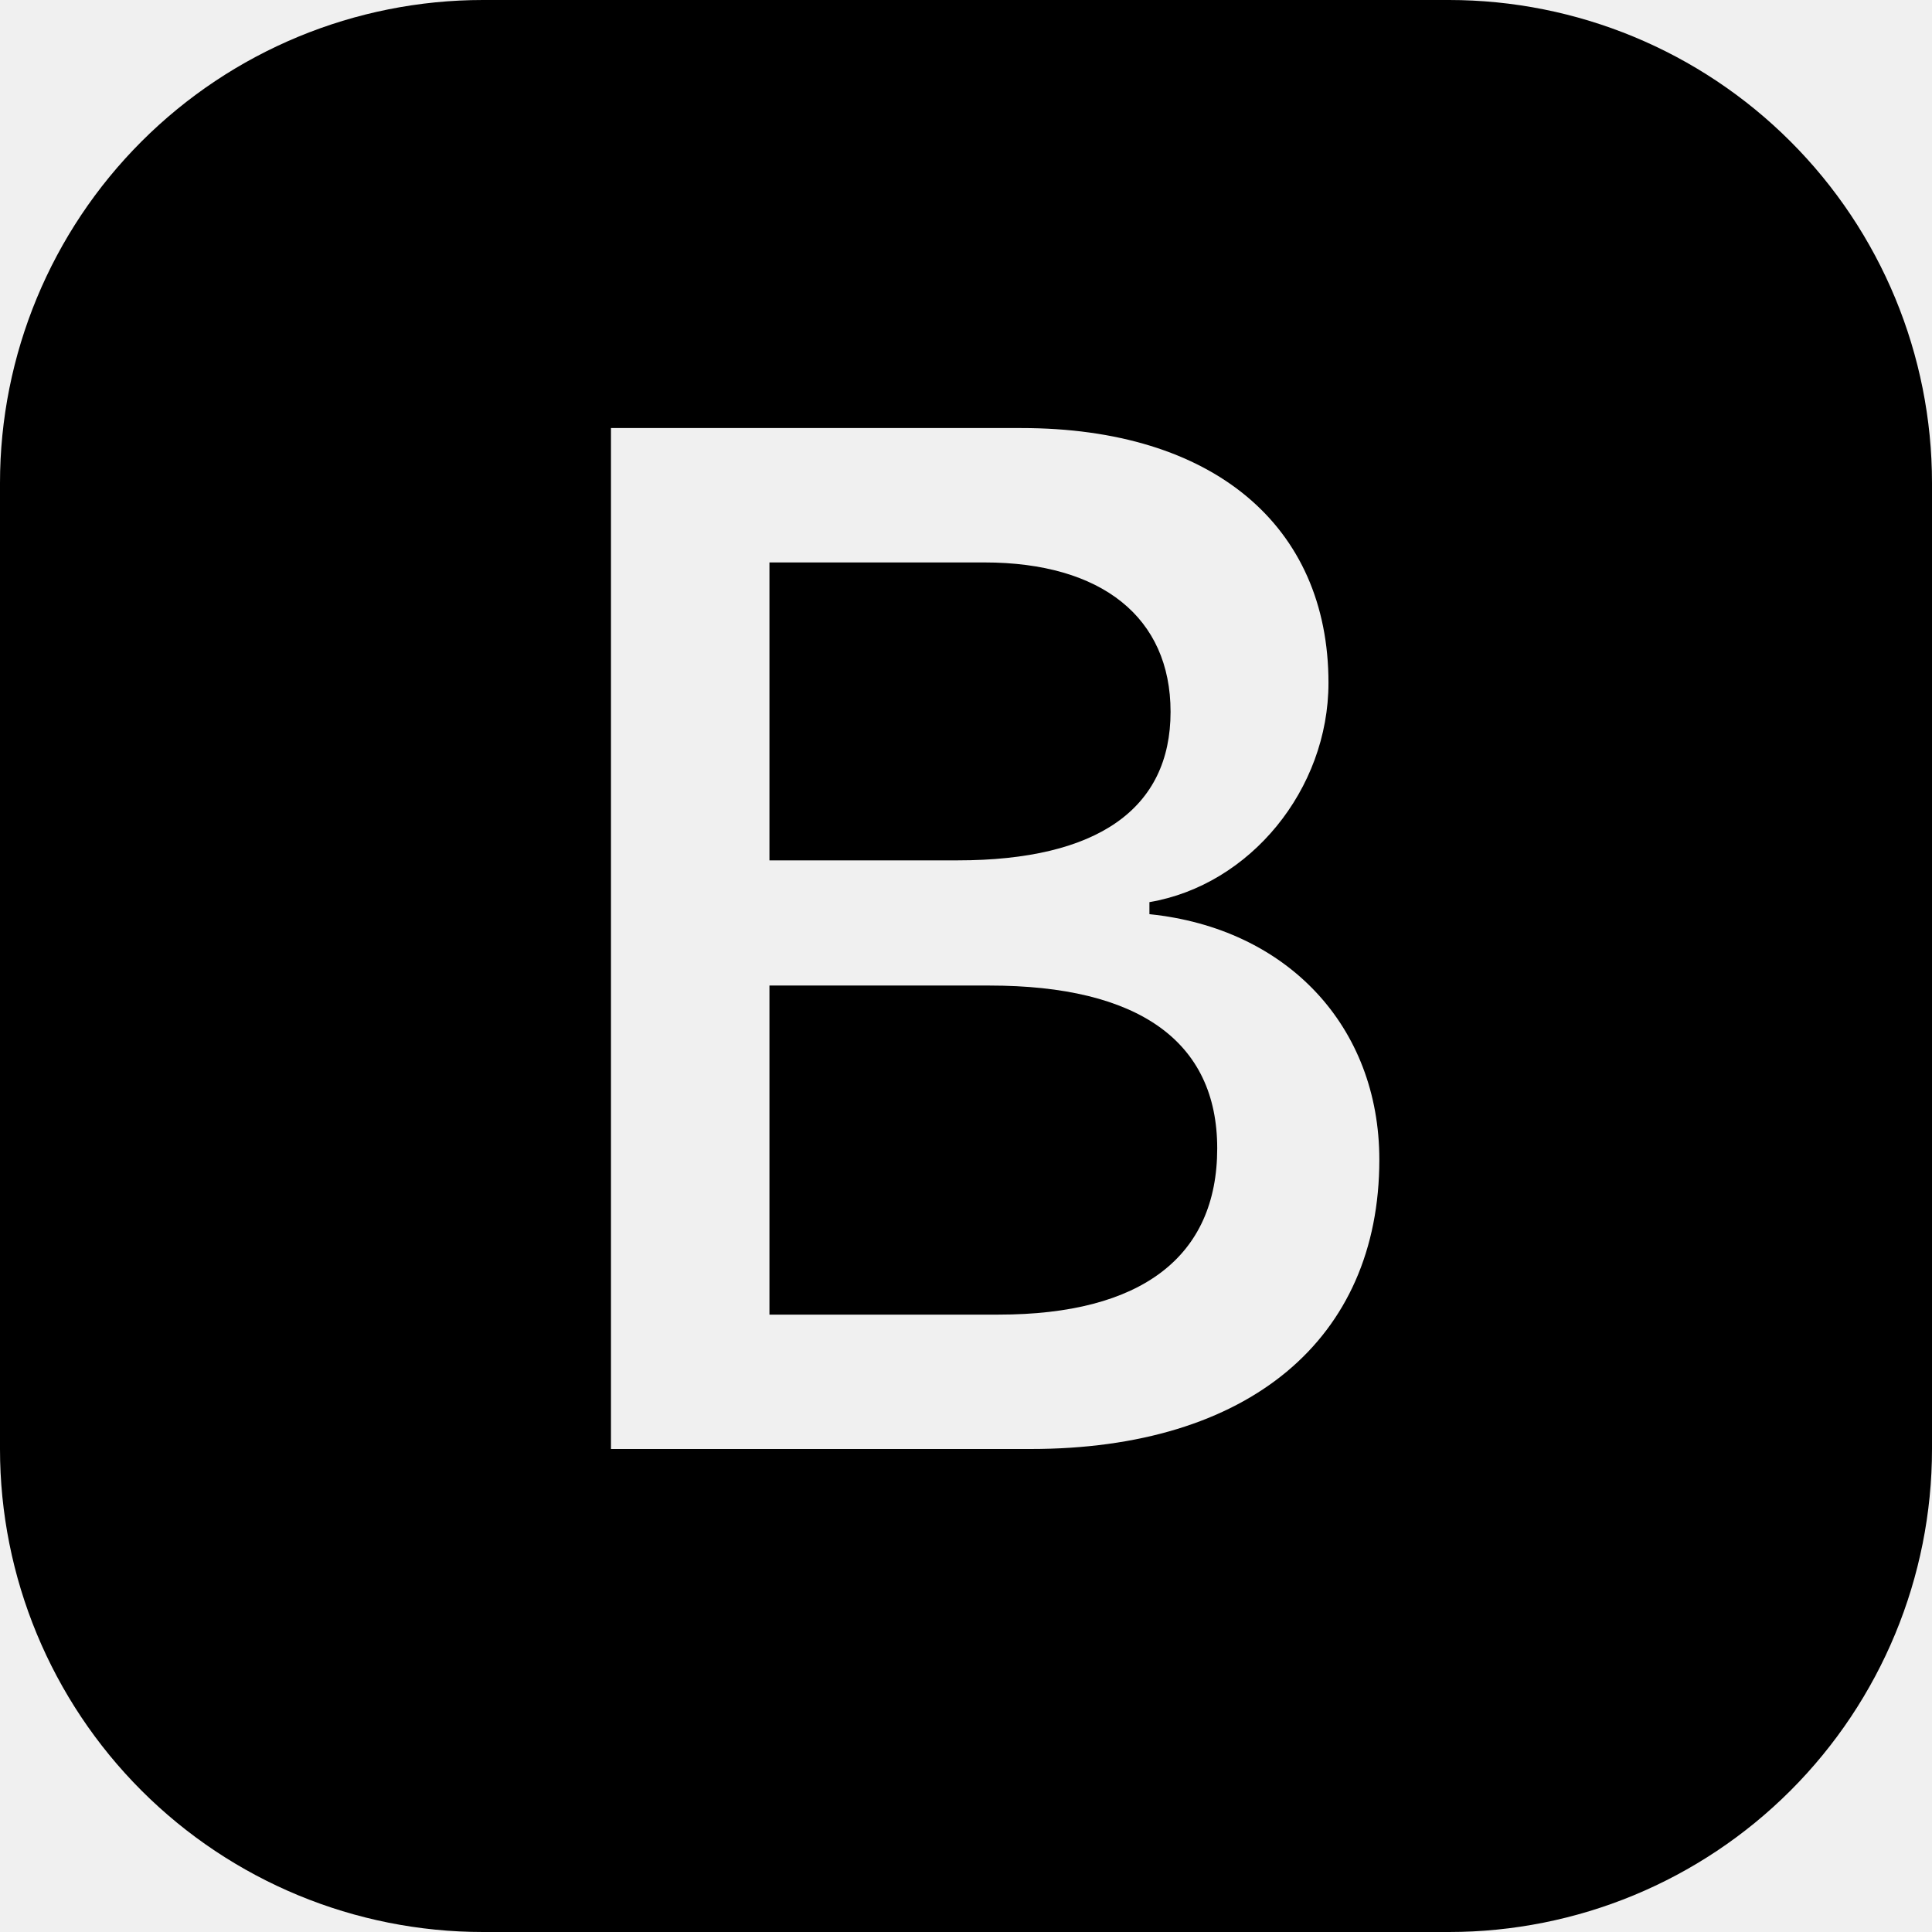
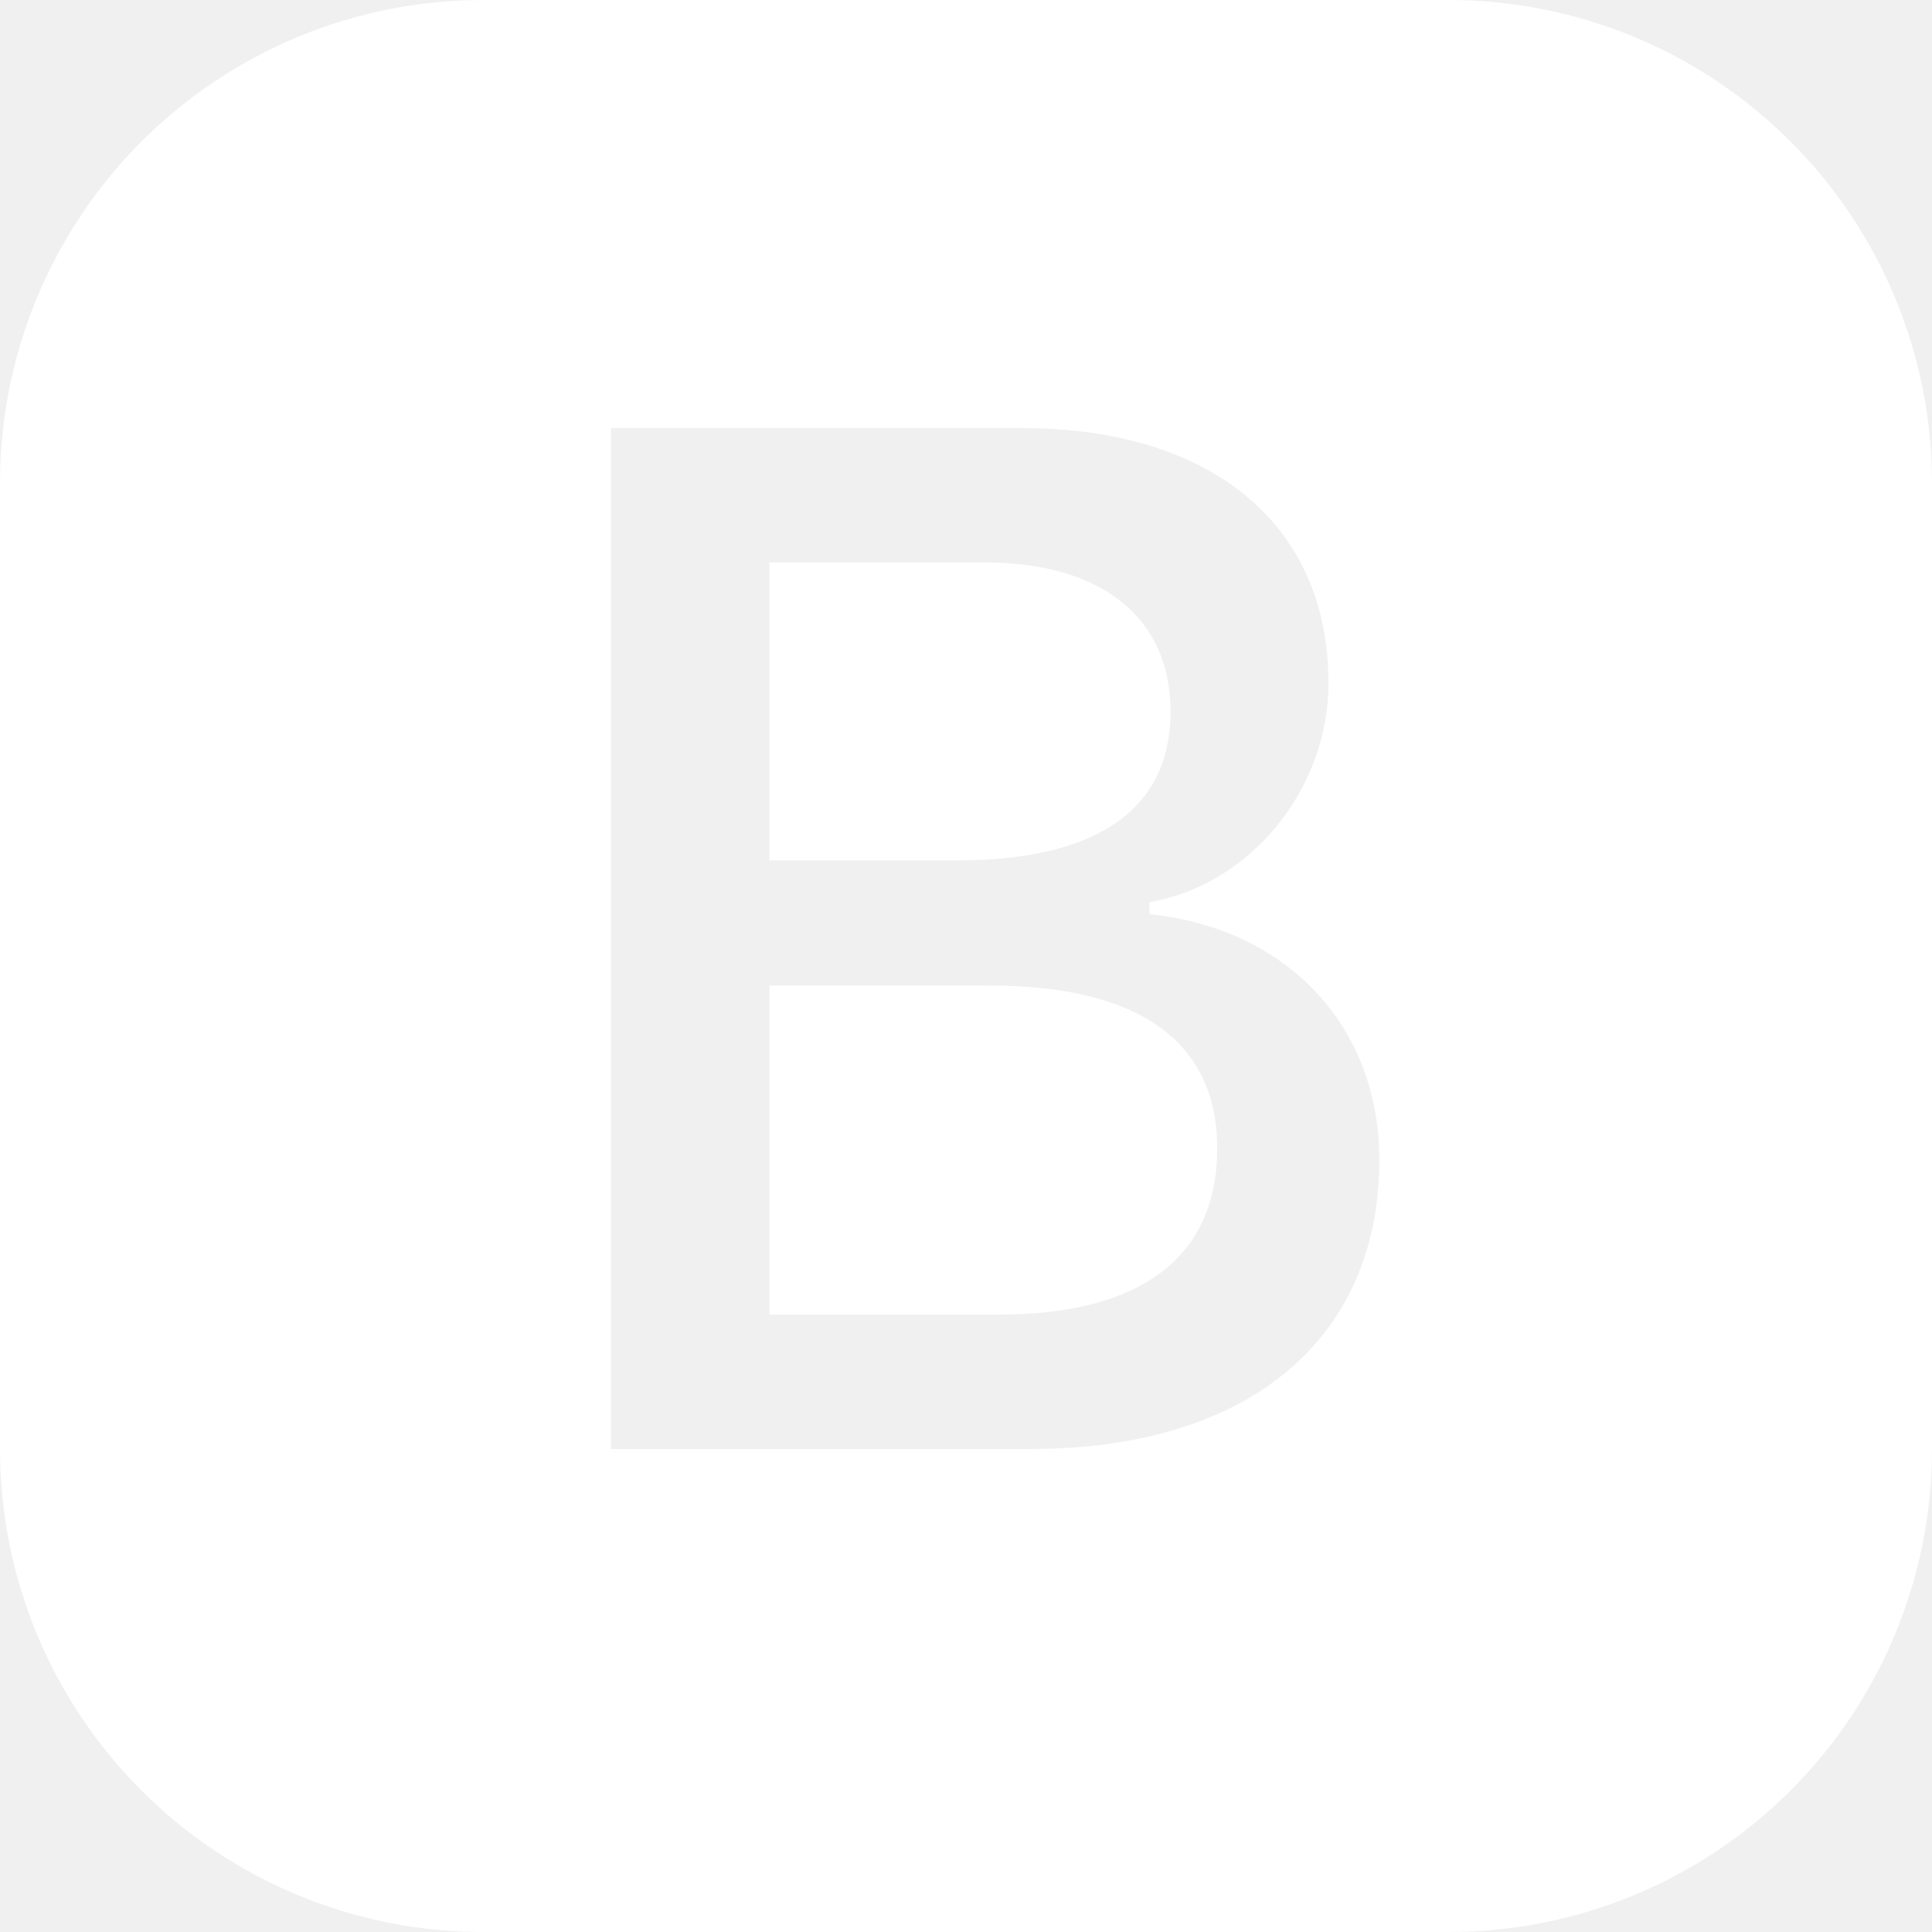
<svg xmlns="http://www.w3.org/2000/svg" width="34" height="34" viewBox="0 0 34 34" fill="none">
-   <path d="M13.541 15.141V9.898H17.323C19.391 9.898 20.6 10.869 20.6 12.527C20.6 14.231 19.317 15.141 16.852 15.141H13.541ZM13.541 23.135H17.574C20.09 23.135 21.421 22.115 21.421 20.209C21.421 18.328 20.039 17.344 17.413 17.344H13.541V23.135Z" fill="black" />
-   <path d="M8.5 0C6.246 0 4.084 0.896 2.49 2.49C0.896 4.084 0 6.246 0 8.5V25.5C0 27.755 0.896 29.916 2.49 31.511C4.084 33.105 6.246 34 8.5 34H25.5C27.754 34 29.916 33.105 31.51 31.511C33.105 29.916 34 27.755 34 25.5V8.5C34 6.246 33.105 4.084 31.51 2.49C29.916 0.896 27.754 0 25.5 0L8.5 0ZM10.752 25.5V7.533H17.975C21.348 7.533 23.379 9.252 23.379 12.017C23.379 13.895 21.998 15.576 20.228 15.876V16.088C22.657 16.337 24.274 18.067 24.274 20.409C24.274 23.571 21.97 25.5 18.137 25.5H10.752Z" fill="black" />
+   <path d="M13.541 15.141V9.898H17.323C19.391 9.898 20.6 10.869 20.6 12.527C20.6 14.231 19.317 15.141 16.852 15.141H13.541ZM13.541 23.135H17.574C20.09 23.135 21.421 22.115 21.421 20.209C21.421 18.328 20.039 17.344 17.413 17.344H13.541V23.135Z" fill="white" />
+   <path d="M8.5 0C6.246 0 4.084 0.896 2.49 2.49C0.896 4.084 0 6.246 0 8.5V25.5C0 27.755 0.896 29.916 2.49 31.511C4.084 33.105 6.246 34 8.5 34H25.5C27.754 34 29.916 33.105 31.51 31.511C33.105 29.916 34 27.755 34 25.5V8.5C34 6.246 33.105 4.084 31.51 2.49C29.916 0.896 27.754 0 25.5 0L8.5 0ZM10.752 25.5V7.533H17.975C21.348 7.533 23.379 9.252 23.379 12.017C23.379 13.895 21.998 15.576 20.228 15.876V16.088C22.657 16.337 24.274 18.067 24.274 20.409C24.274 23.571 21.97 25.5 18.137 25.5H10.752Z" fill="white" />
</svg>
